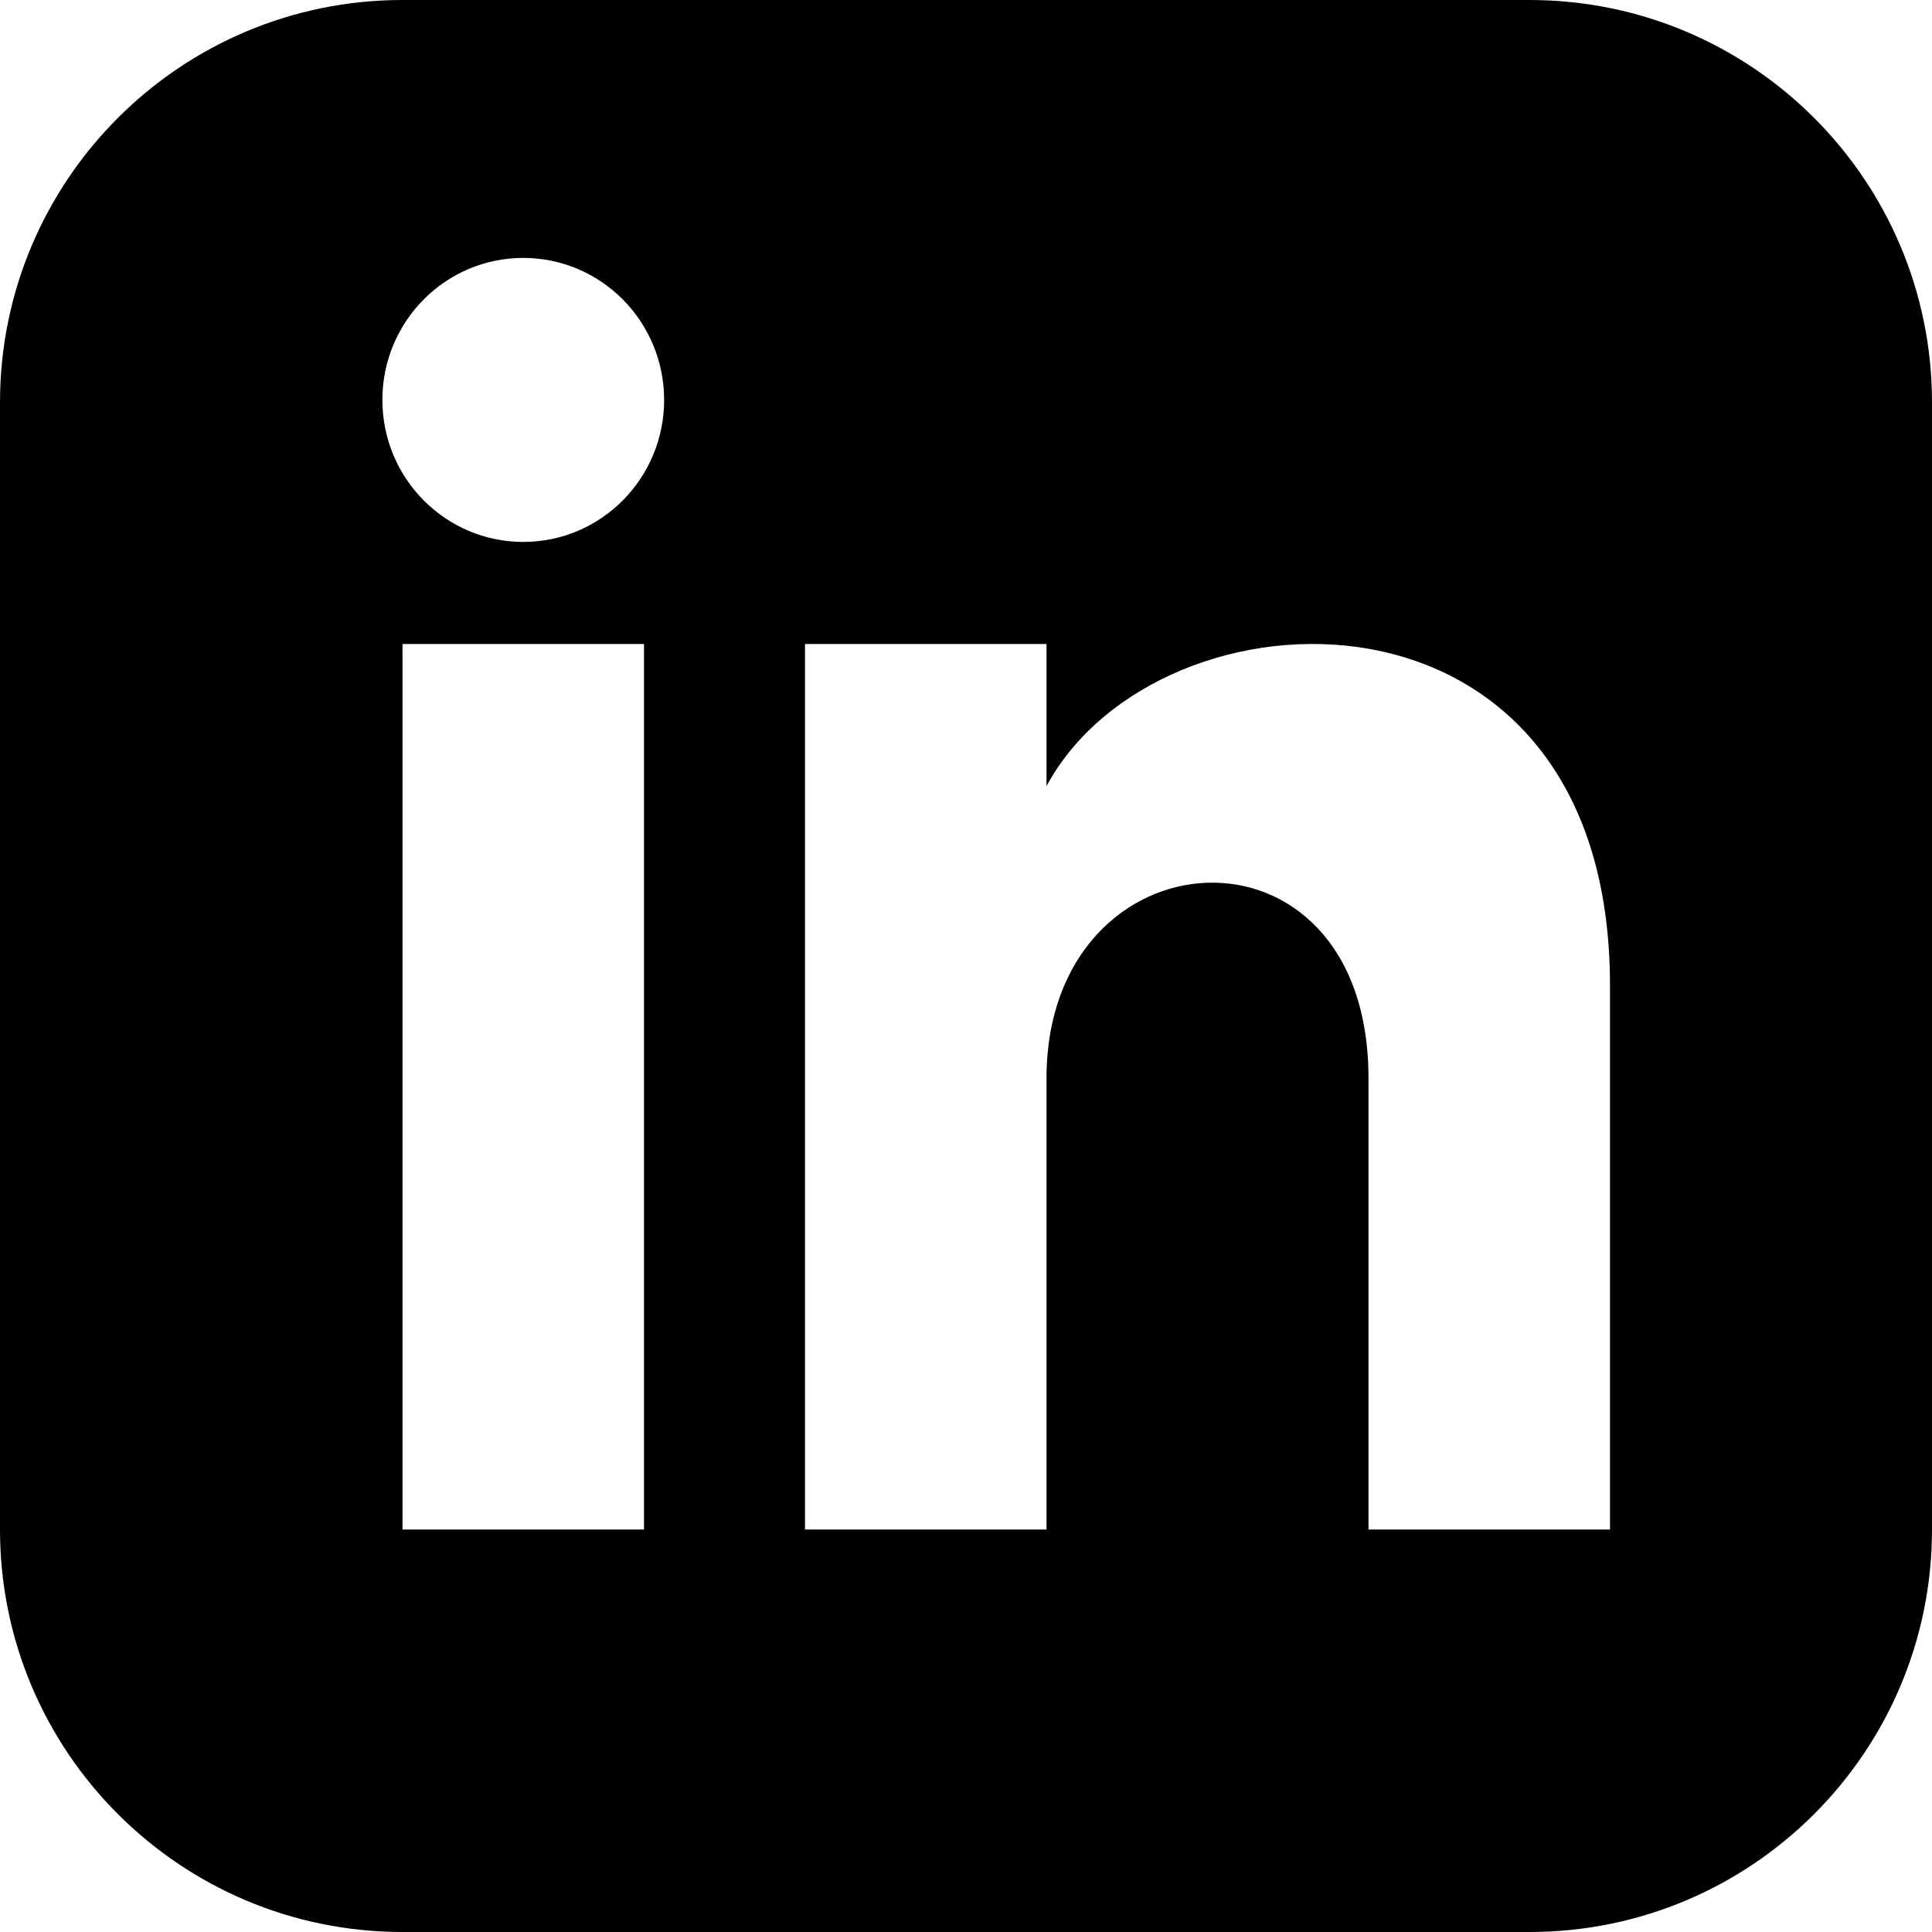
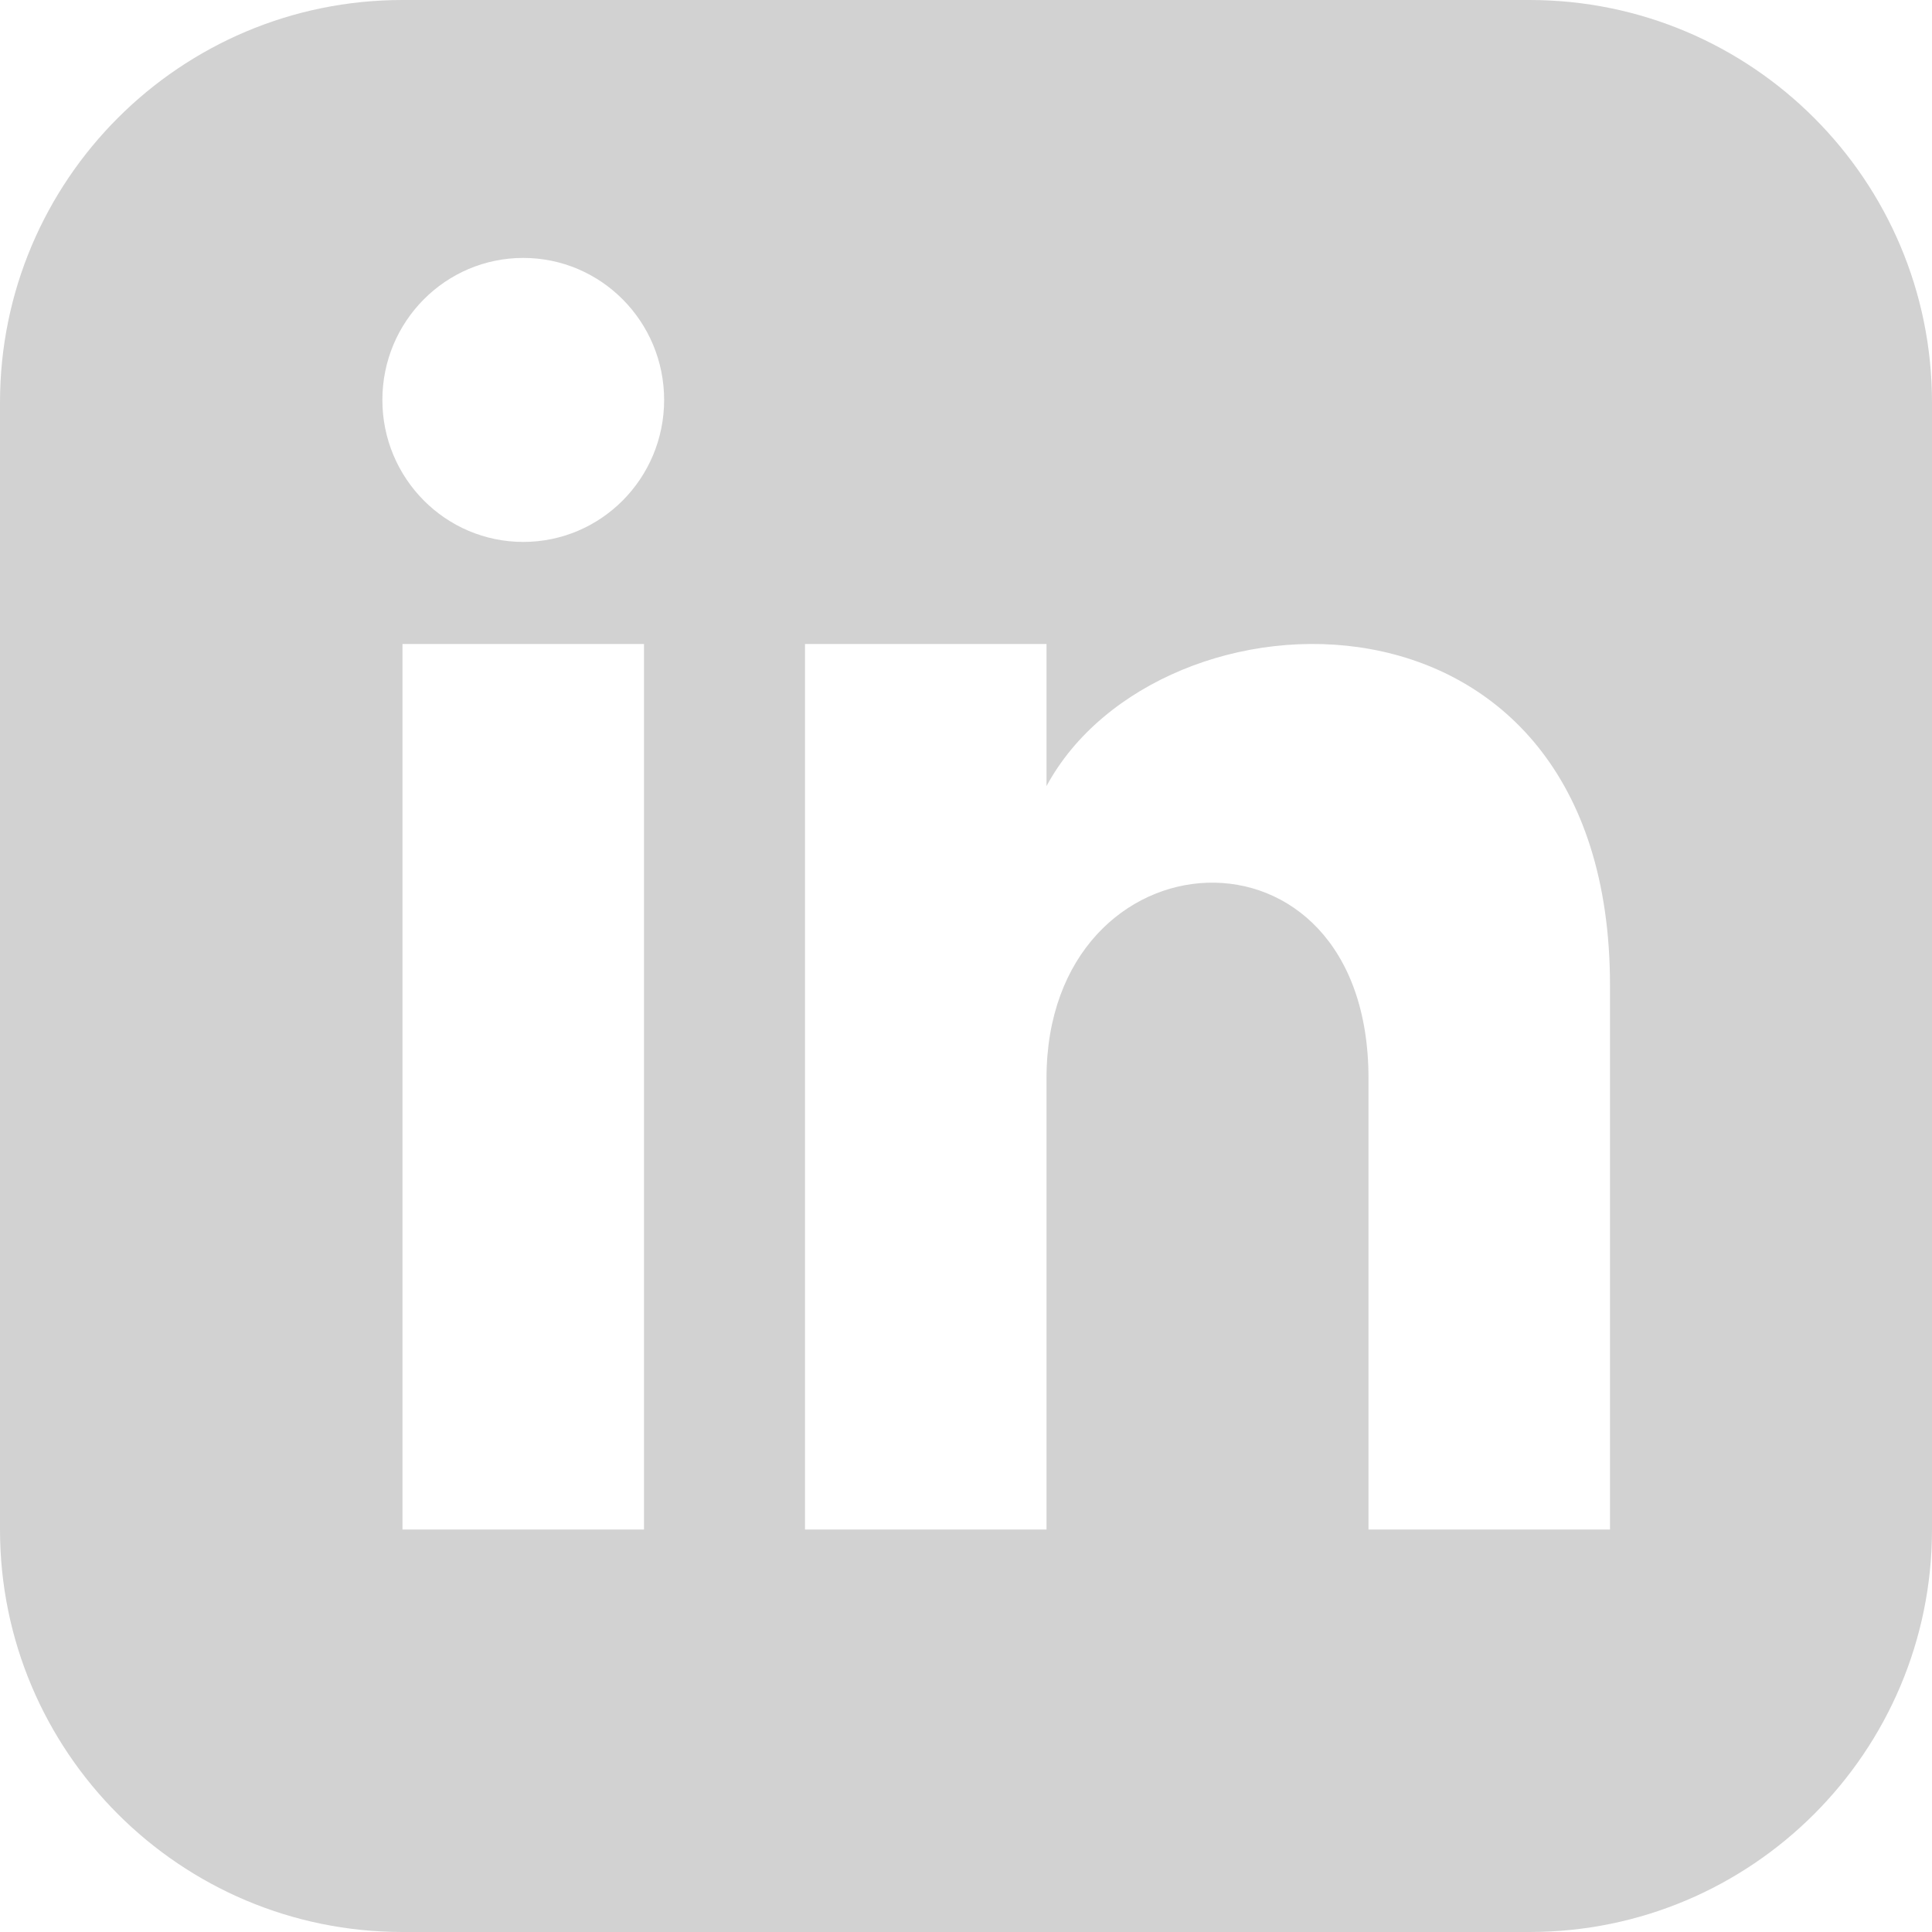
<svg xmlns="http://www.w3.org/2000/svg" width="24" height="24" viewBox="0 0 24 24">
-   <path d="M19 0h-14c-2.761 0-5 2.239-5 5v14c0 2.761 2.239 5 5 5h14c2.762 0 5-2.239 5-5v-14c0-2.761-2.238-5-5-5zm-11 19h-3v-11h3v11zm-1.5-12.268c-.966 0-1.75-.79-1.75-1.764s.784-1.764 1.75-1.764 1.75.79 1.75 1.764-.783 1.764-1.75 1.764zm13.5 12.268h-3v-5.604c0-3.368-4-3.113-4 0v5.604h-3v-11h3v1.765c1.396-2.586 7-2.777 7 2.476v6.759z" />
+   <path fill="#D2D2D2" d="M19 0h-14c-2.761 0-5 2.239-5 5v14c0 2.761 2.239 5 5 5h14c2.762 0 5-2.239 5-5v-14c0-2.761-2.238-5-5-5zm-11 19h-3v-11h3v11zm-1.5-12.268c-.966 0-1.75-.79-1.75-1.764s.784-1.764 1.75-1.764 1.75.79 1.75 1.764-.783 1.764-1.75 1.764zm13.5 12.268h-3v-5.604c0-3.368-4-3.113-4 0v5.604h-3v-11h3v1.765c1.396-2.586 7-2.777 7 2.476v6.759z" />
</svg>
